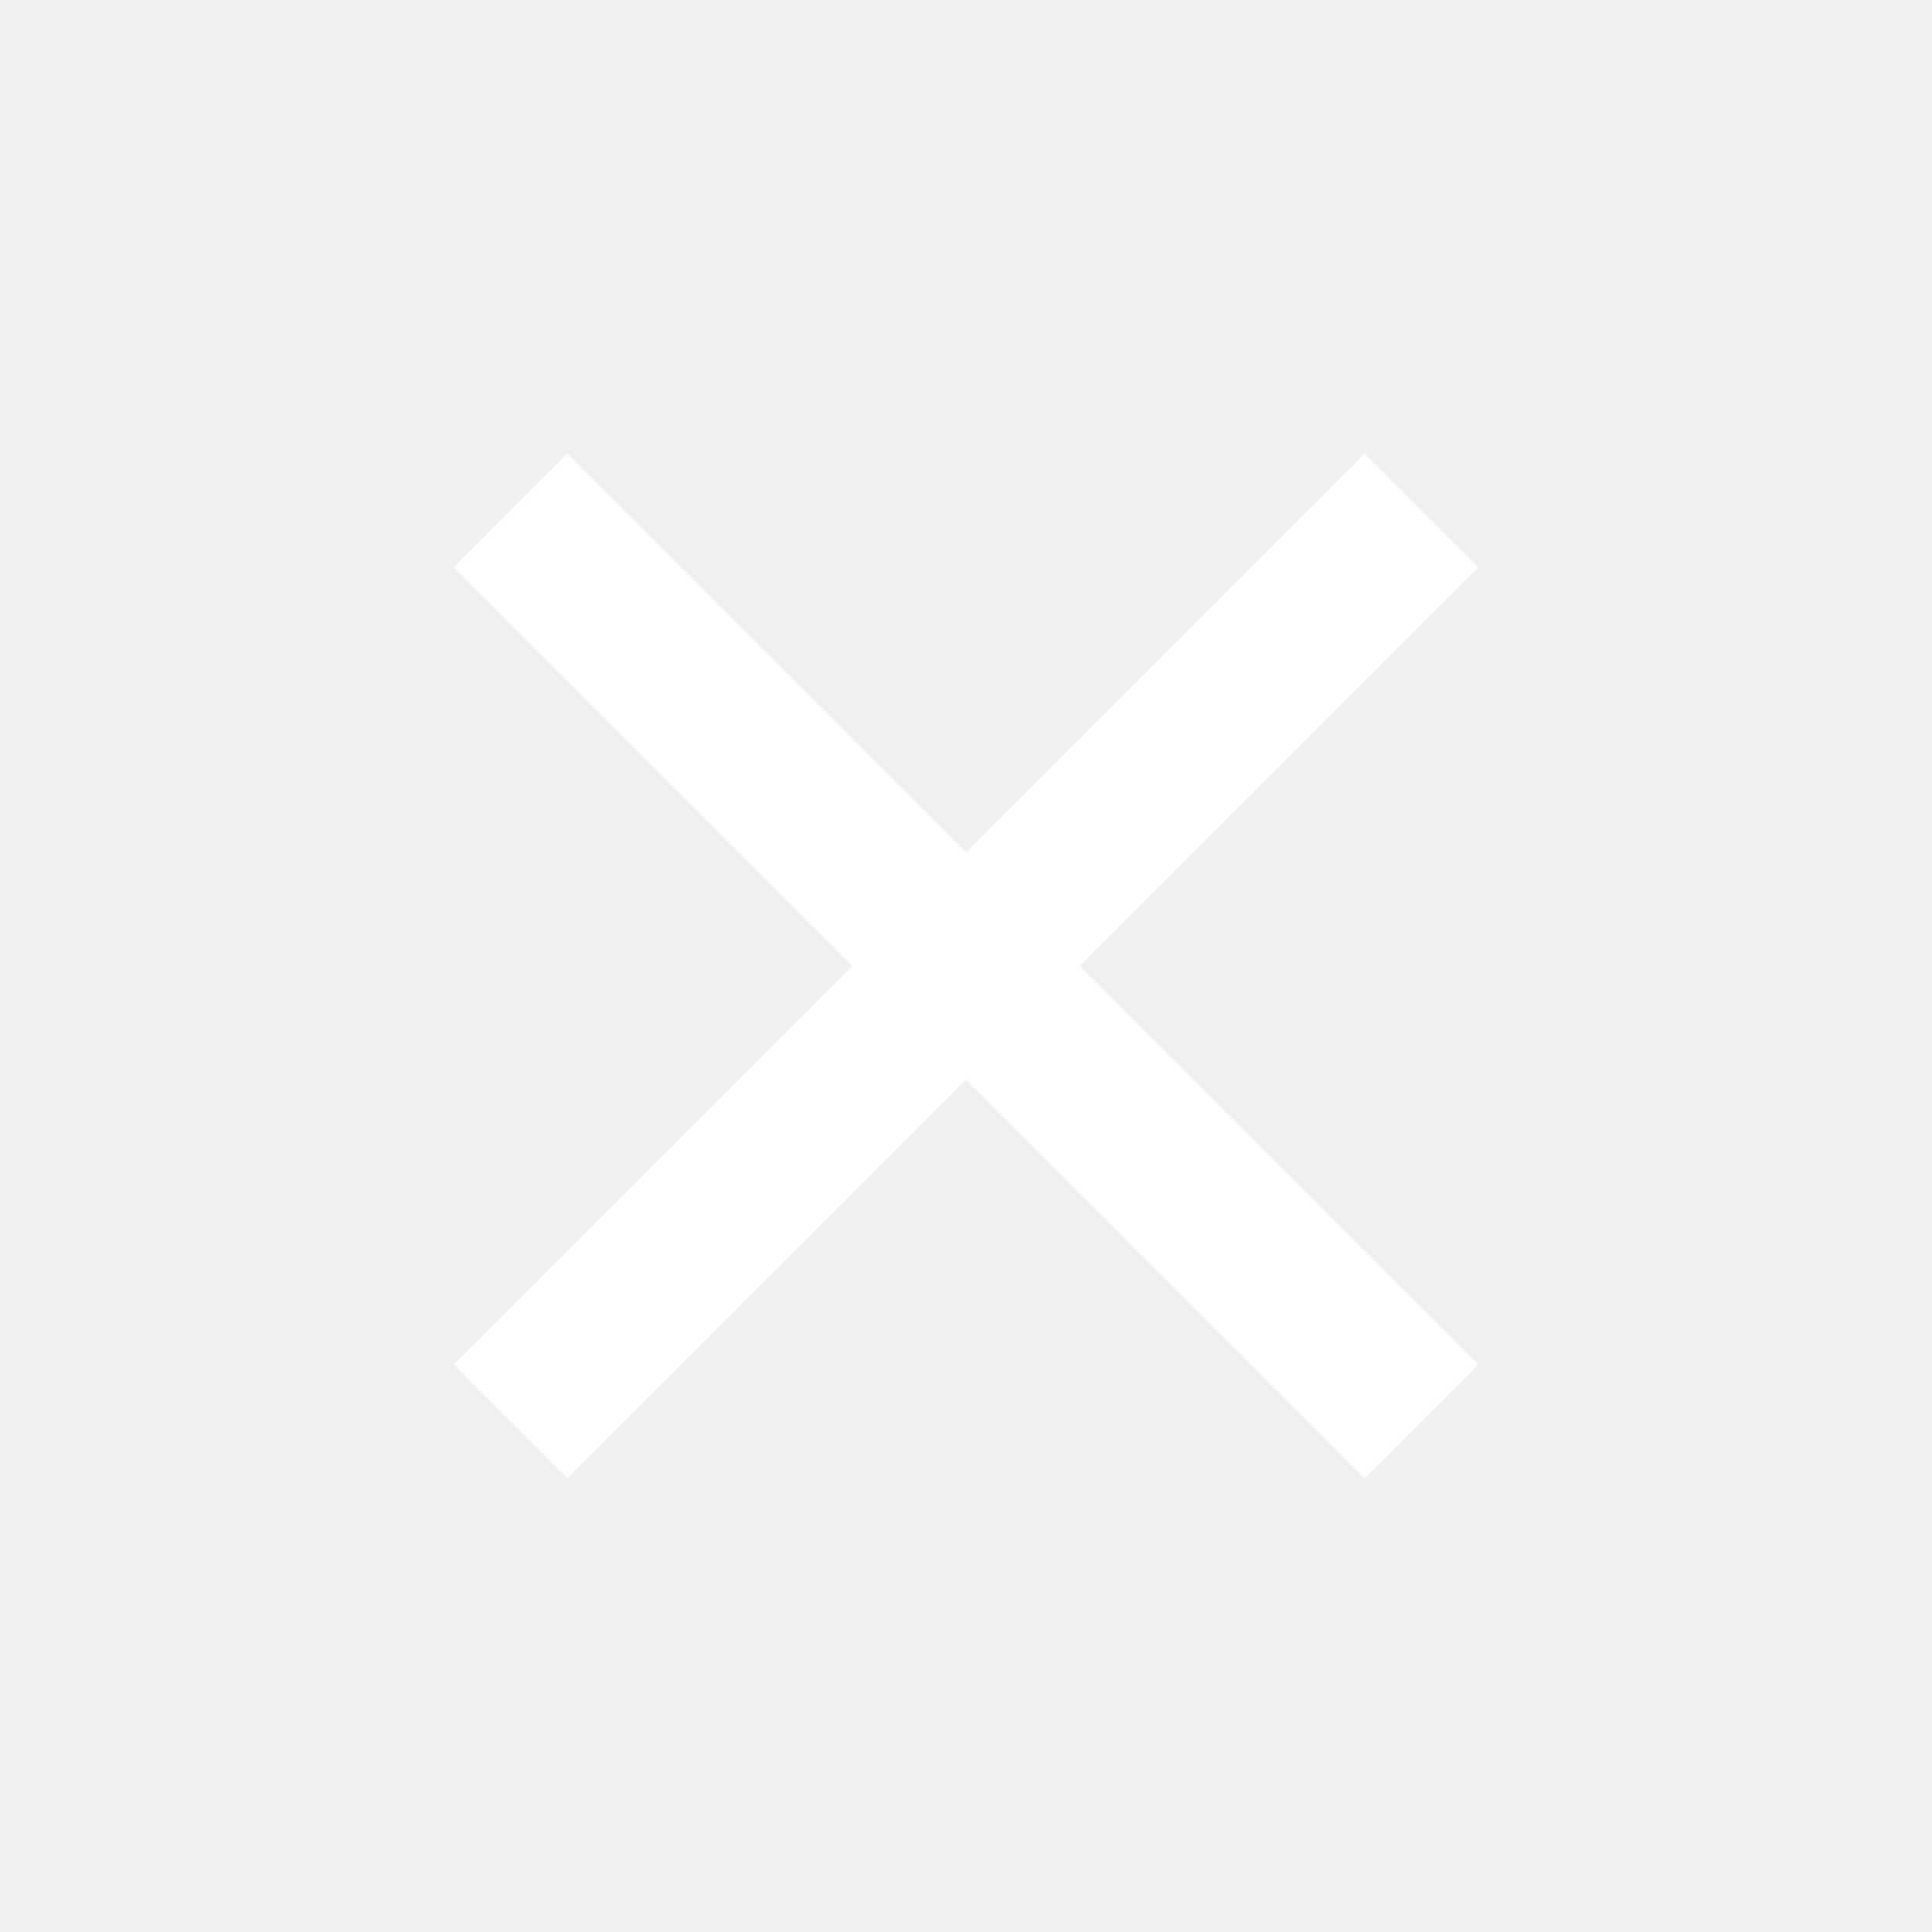
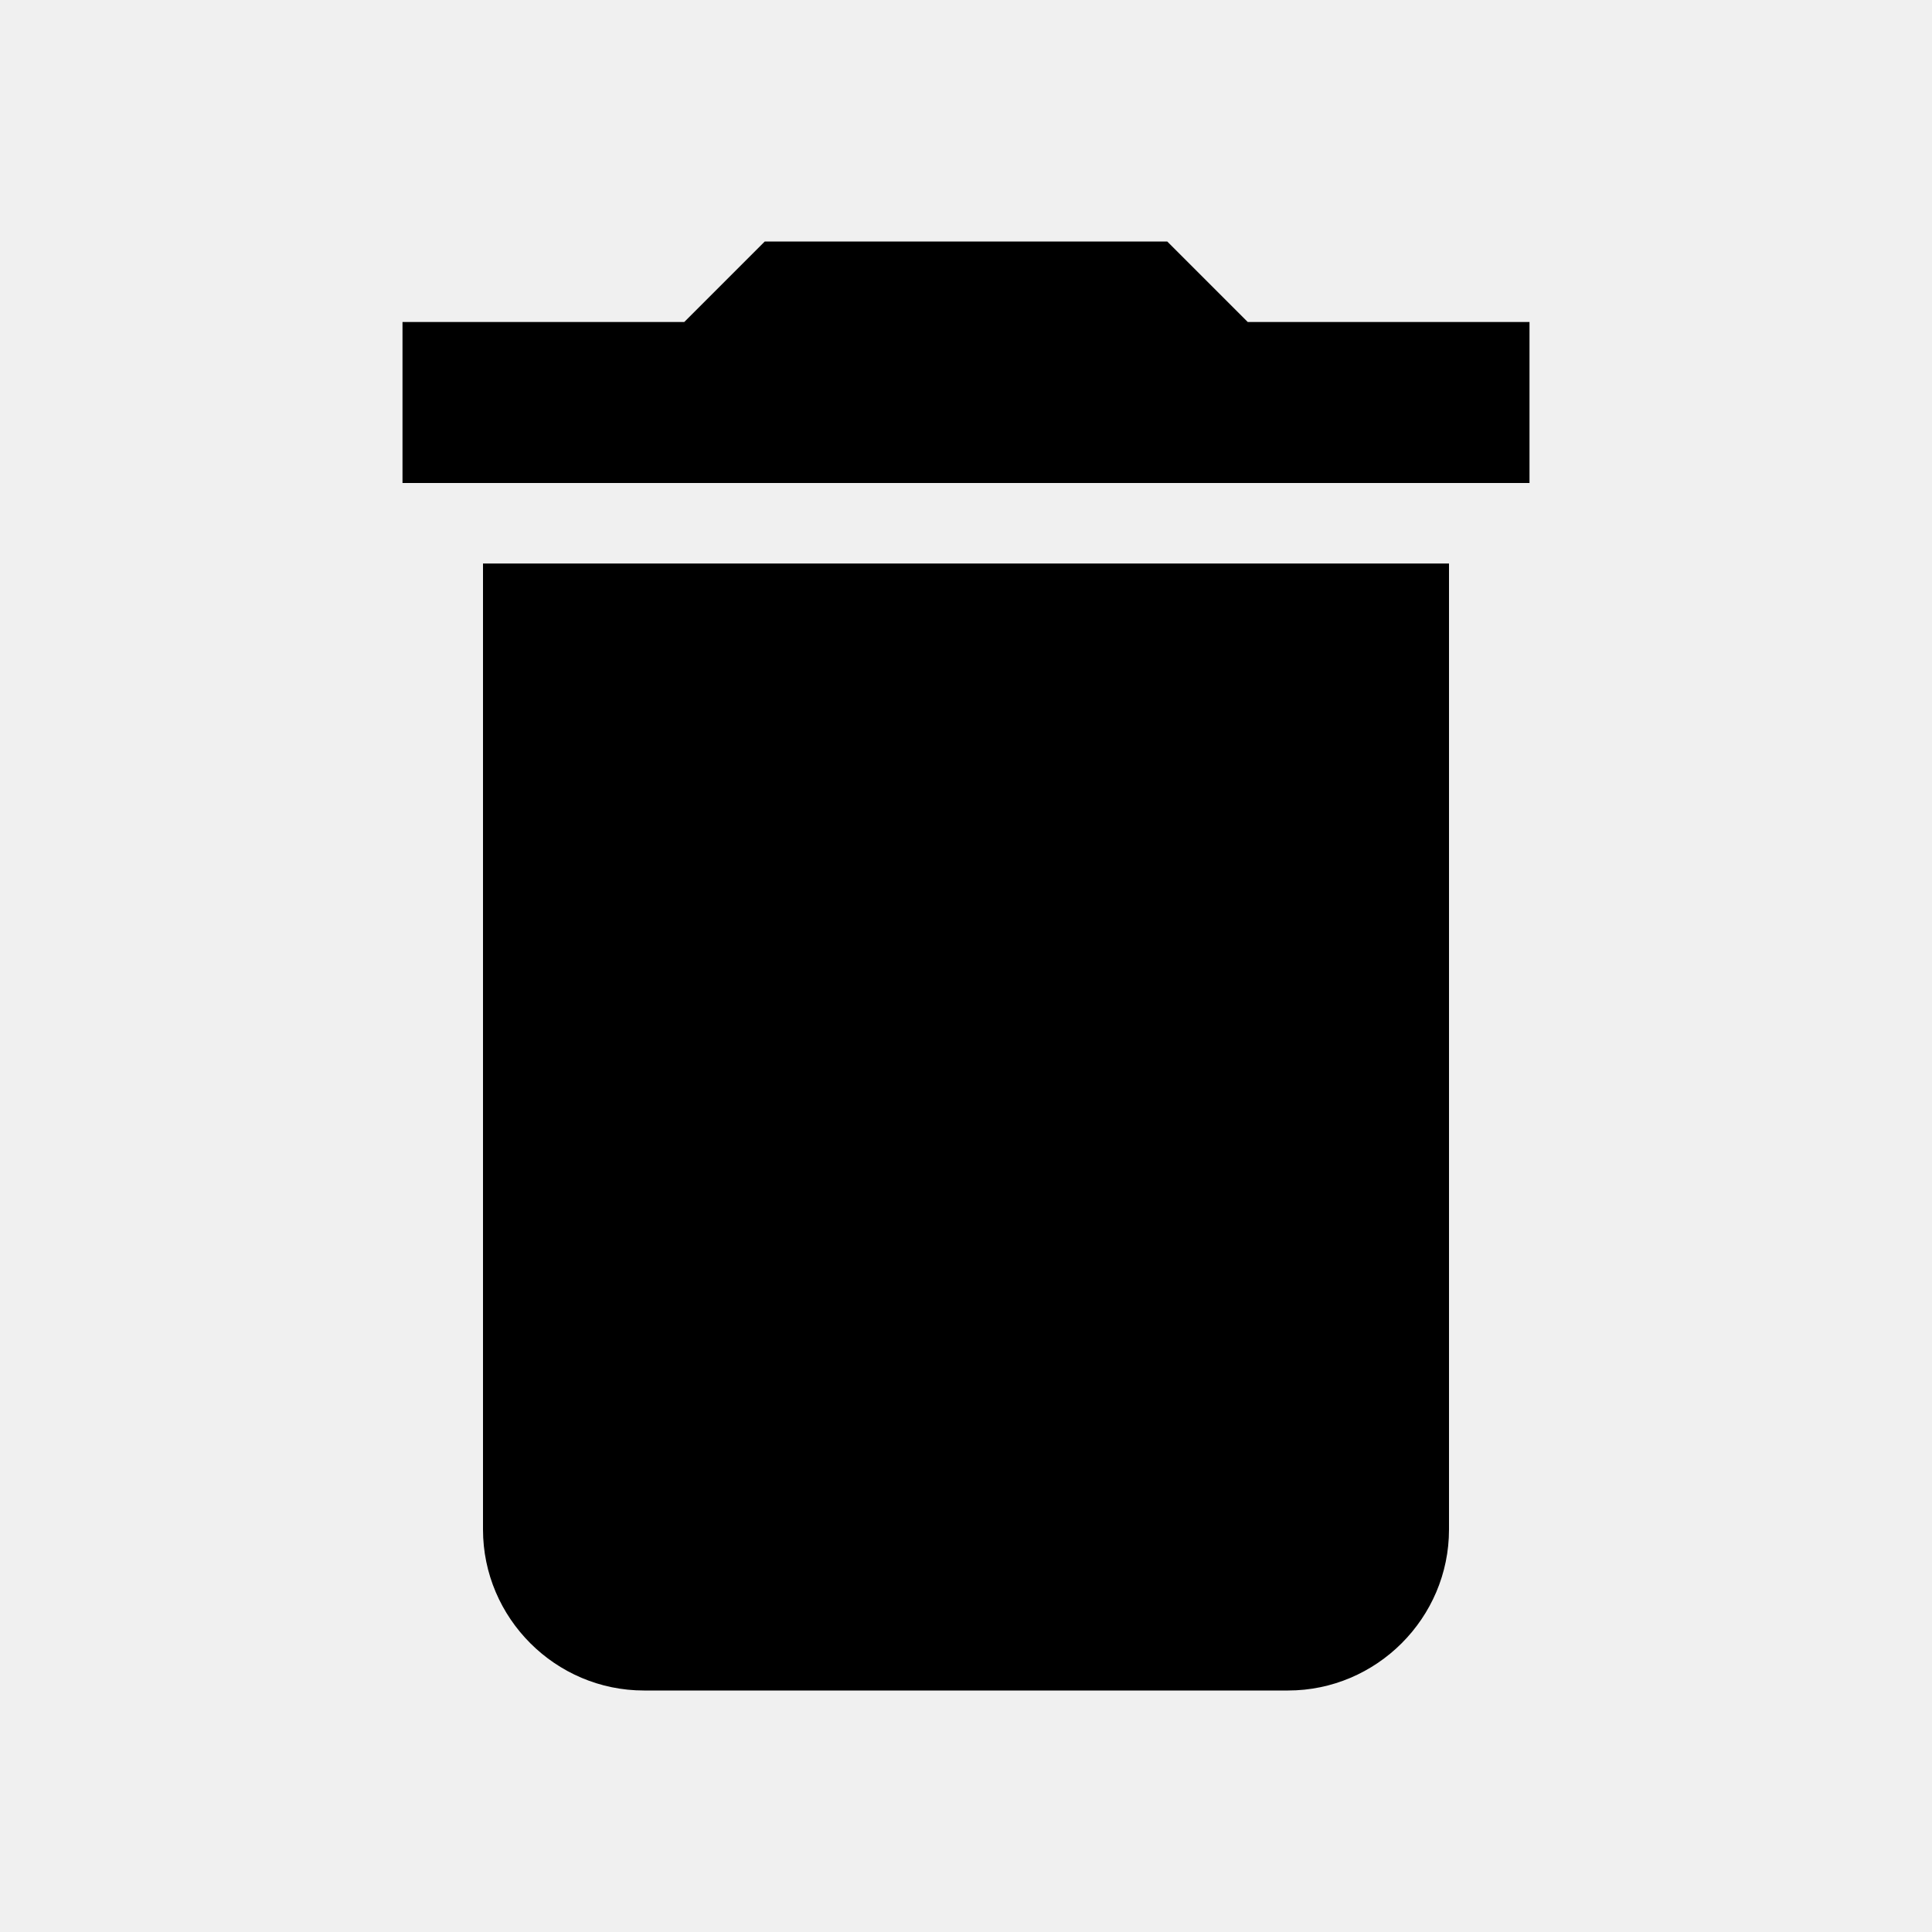
<svg xmlns="http://www.w3.org/2000/svg" width="24" height="24" viewBox="0 0 24 24">
-   <path fill="#FFF" fill-rule="evenodd" d="M12 10.586l4.95-4.95 1.414 1.414-4.95 4.95 4.95 4.95-1.414 1.414-4.95-4.95-4.95 4.95-1.414-1.414 4.95-4.95-4.95-4.95L7.05 5.636l4.95 4.95z" />
+   <g fill="none" fill-rule="evenodd">
+     <path fill="#000" fill-rule="nonzero" d="M6 19c0 1.1.9 2 2 2h8c1.1 0 2-.9 2-2V7H6v12zM19 4h-3.5l-1-1h-5l-1 1H5v2h14V4z" />
+     <path d="M0 0h24v24H0z" />
+   </g>
</svg>
